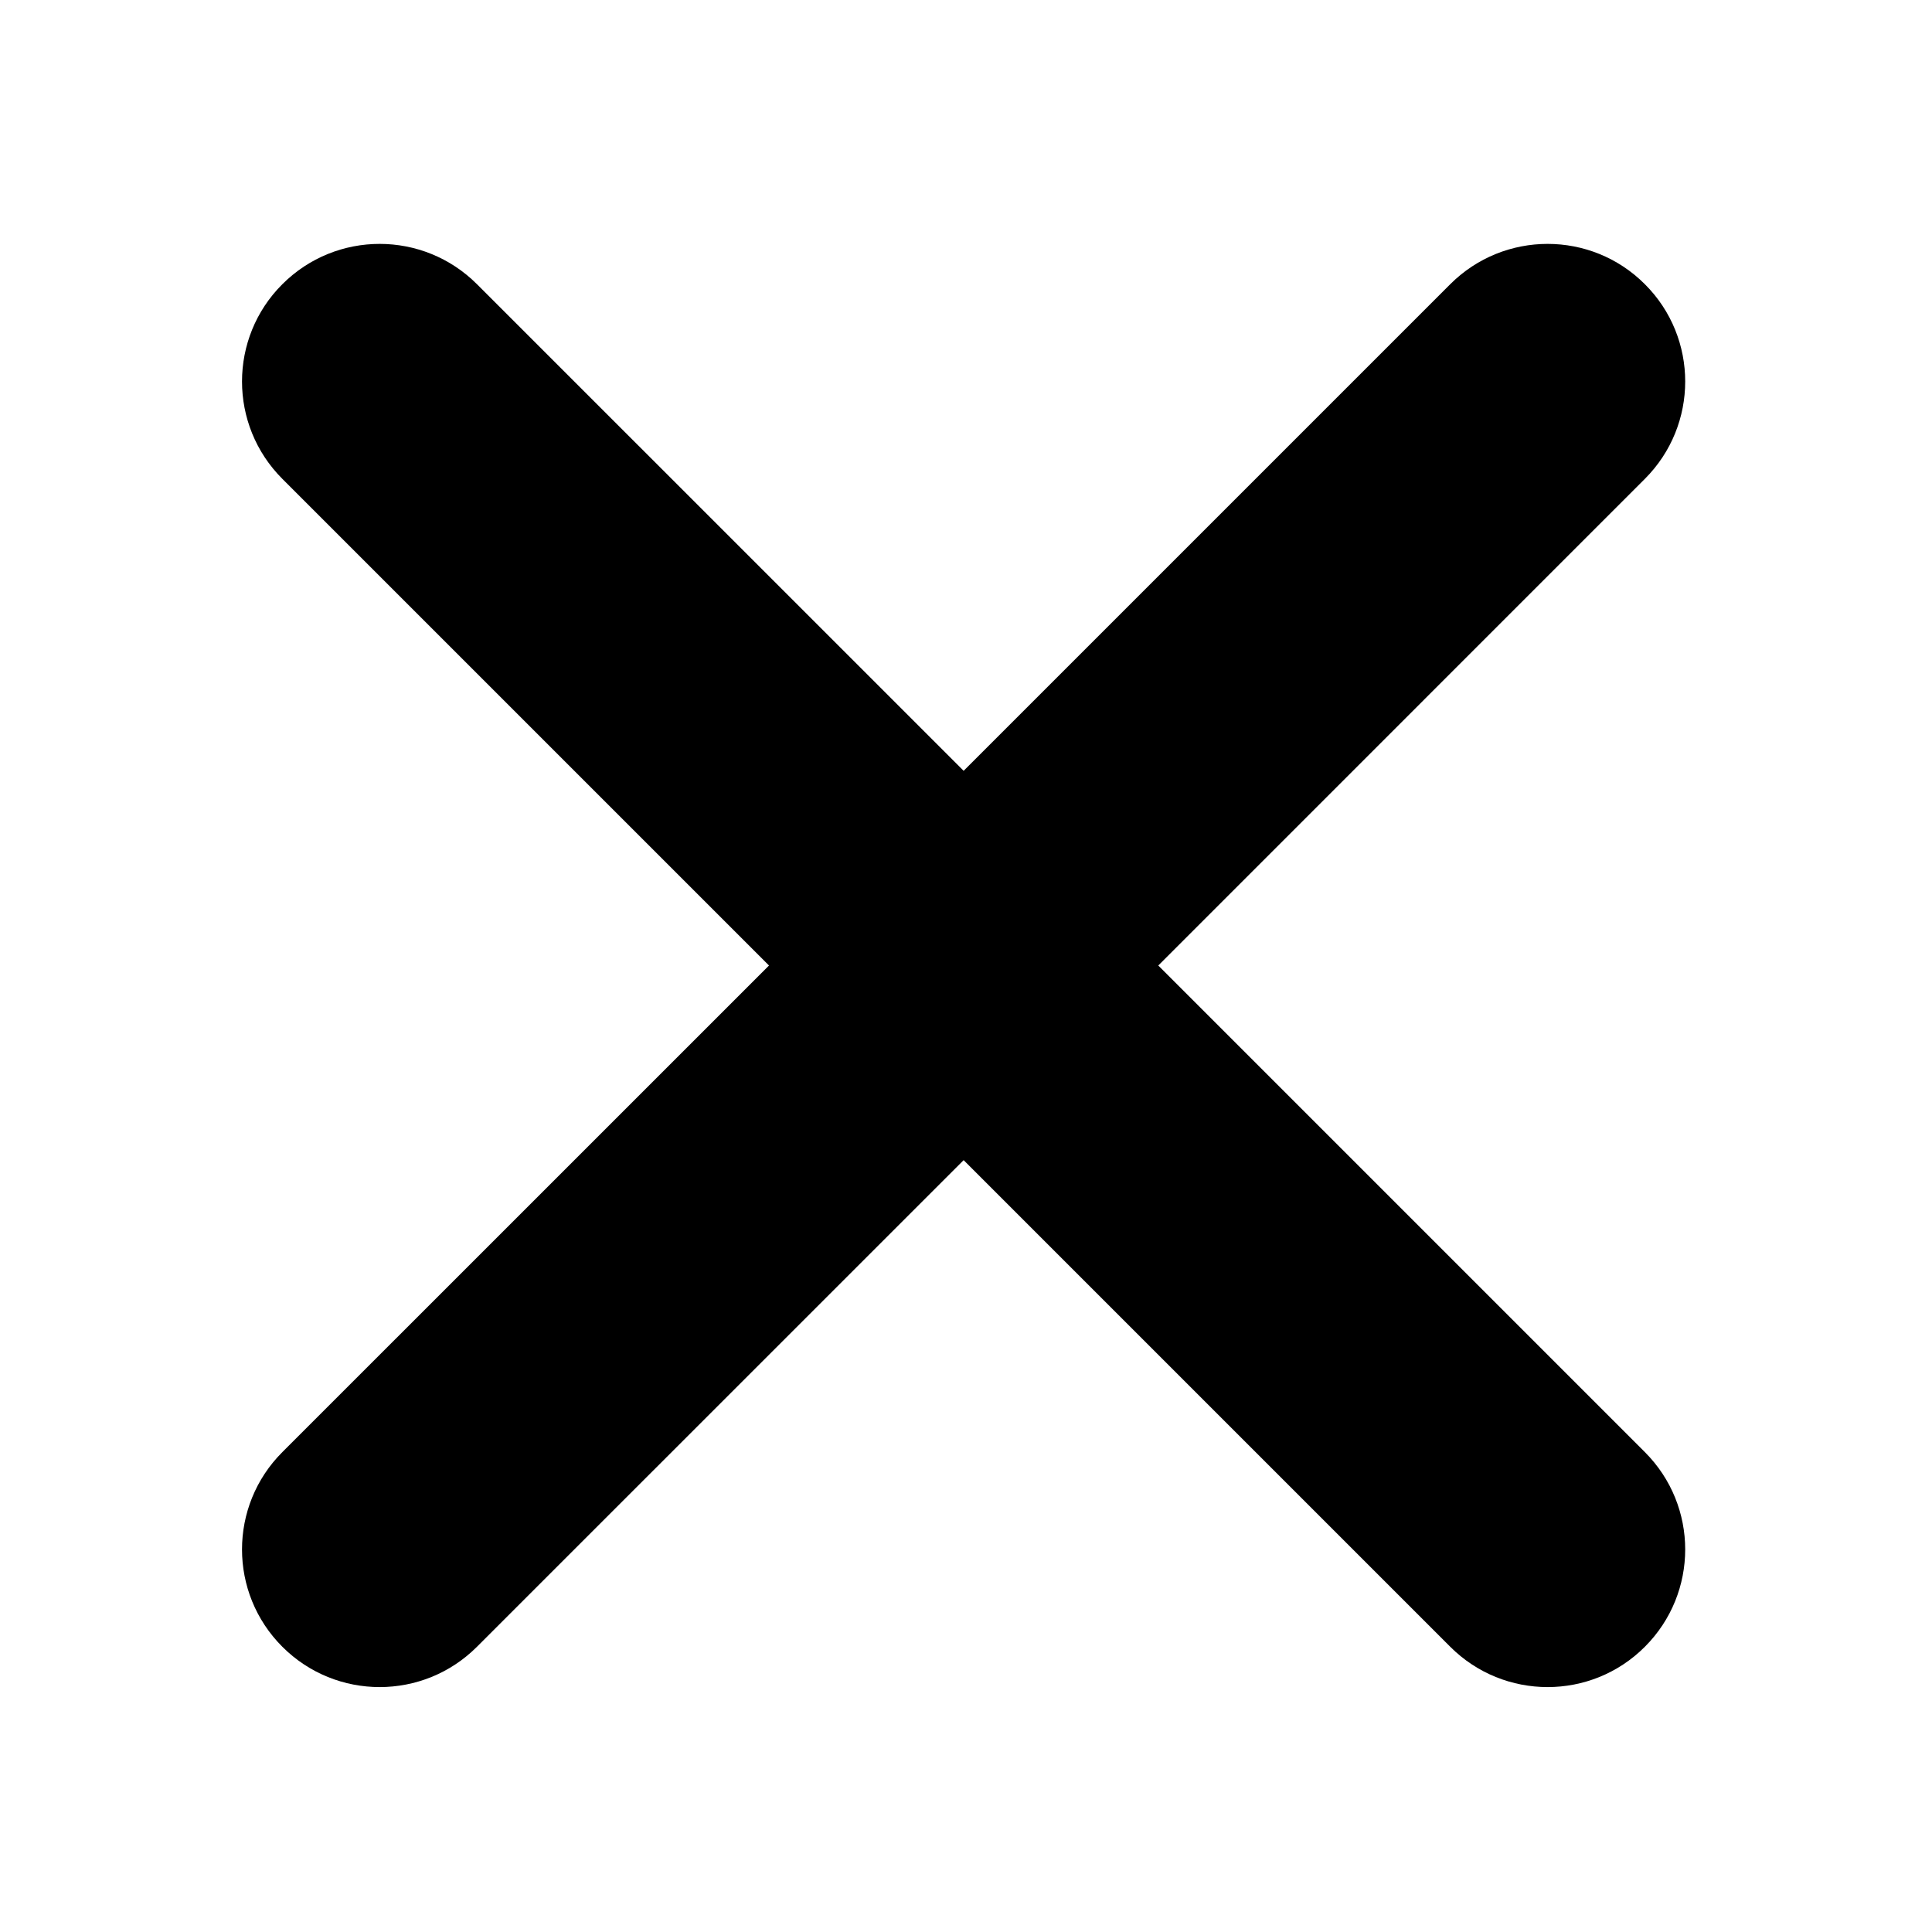
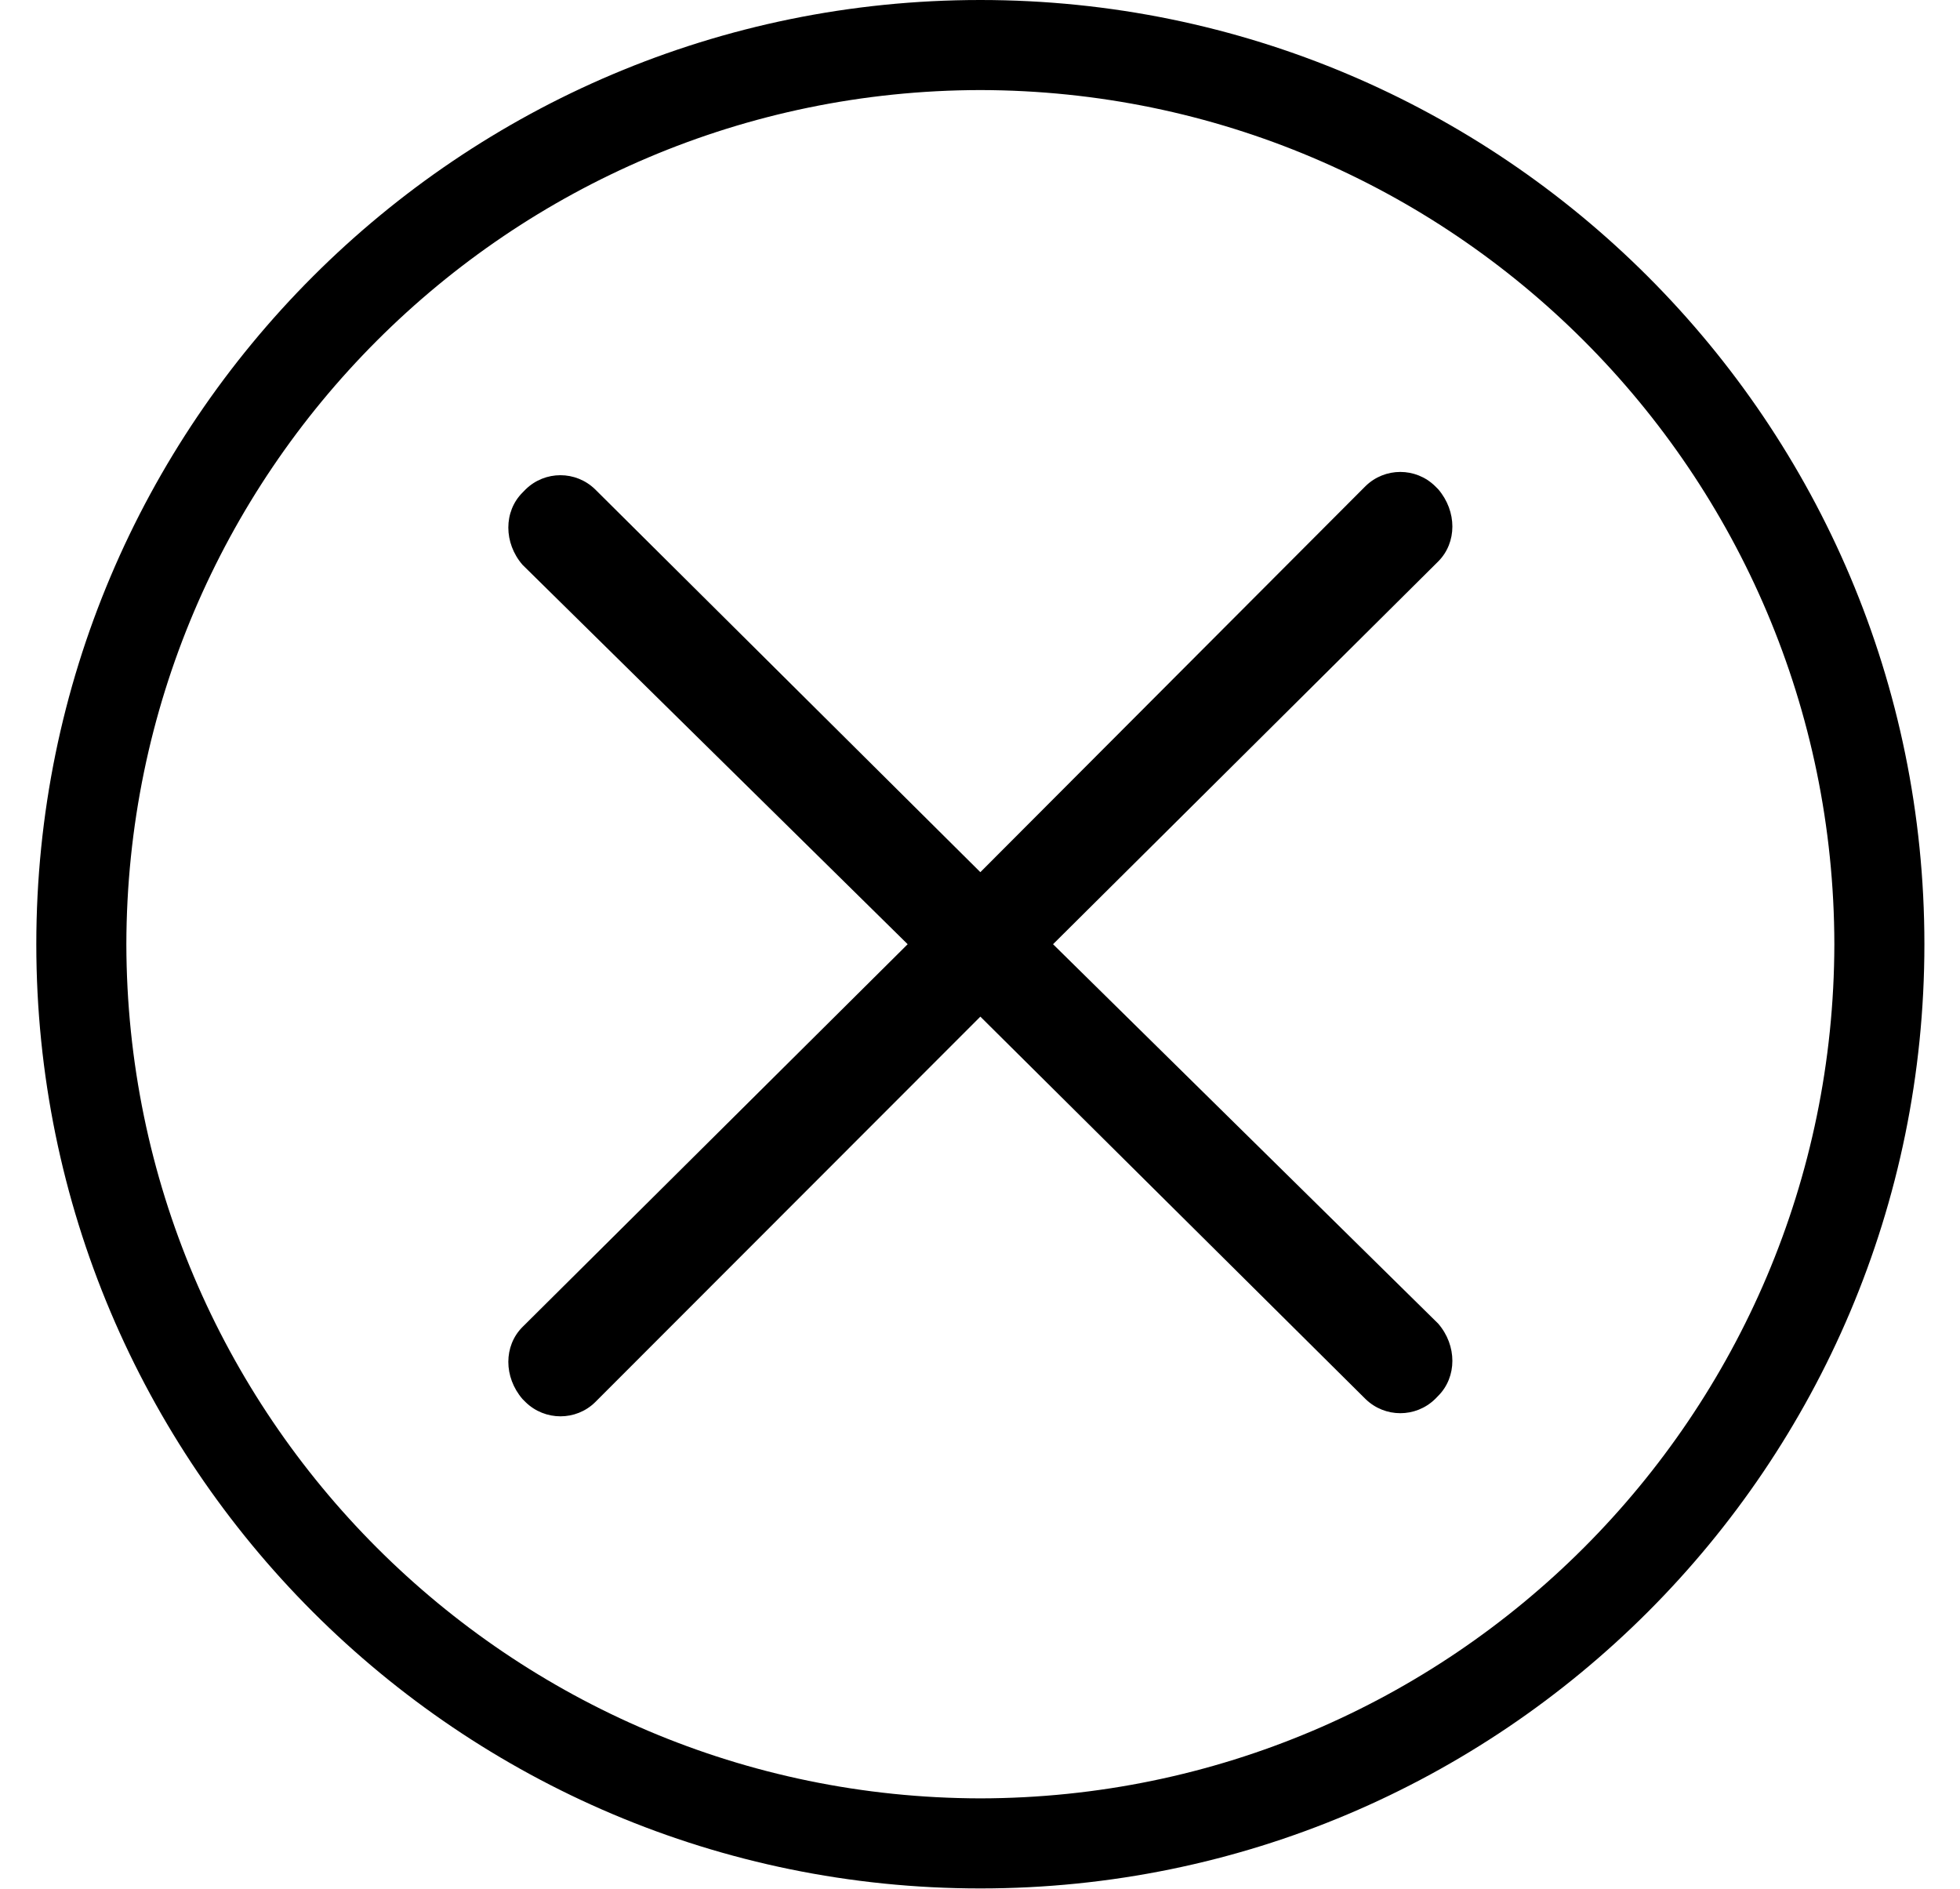
- <svg xmlns="http://www.w3.org/2000/svg" t="1589423404900" class="icon" viewBox="0 0 1024 1024" version="1.1" p-id="2092" width="200" height="200">
+ <svg xmlns="http://www.w3.org/2000/svg" t="1589854816012" class="icon" viewBox="0 0 1063 1024" version="1.1" p-id="23913" width="132.875" height="128">
  <defs>
    <style type="text/css" />
  </defs>
-   <path d="M613.91 511.742l257.908-257.938c28.498-28.498 28.498-74.737 0-103.164-28.428-28.494-74.662-28.494-103.164 0l-257.904 257.904-257.942-257.904c-28.498-28.494-74.666-28.494-103.159 0-28.502 28.426-28.502 74.667 0 103.164l257.941 257.938L149.648 769.651c-28.502 28.498-28.502 74.665 0 103.166 28.494 28.493 74.661 28.493 103.159 0L510.749 614.908l257.904 257.91c28.502 28.493 74.735 28.493 103.164 0 28.498-28.502 28.498-74.669 0-103.166L613.91 511.742z" p-id="2093" />
+   <path d="M531.692 1024c-282.782 0-512-229.218-512-512s229.218-512 512-512 512 229.218 512 512-229.218 512-512 512z m0-975.163C276.086 49.231 68.962 256.394 68.529 512c0.433 255.606 207.557 462.73 463.163 463.163 255.606-0.433 462.73-207.557 463.163-463.163C994.462 256.394 787.298 49.27 531.692 48.837z" p-id="23914" />
+   <path d="M571.116 512l208.896-207.557c10.24-10.24 10.24-27.175 0-39.148l-1.694-1.694a26.978 26.978 0 0 0-37.73 0L531.692 472.93l-208.896-207.557a26.978 26.978 0 0 0-37.73 0l-1.694 1.733c-10.24 10.24-10.24 27.294 0 39.148L492.268 512l-208.896 207.557c-10.24 10.24-10.24 27.175 0 39.07l1.694 1.694c10.516 10.24 27.333 10.24 37.73 0l208.896-209.054 208.896 207.36c10.516 10.24 27.215 10.24 37.73 0l1.694-1.733c10.24-10.24 10.24-27.294 0-39.148L571.116 512z" p-id="23915" />
</svg>
